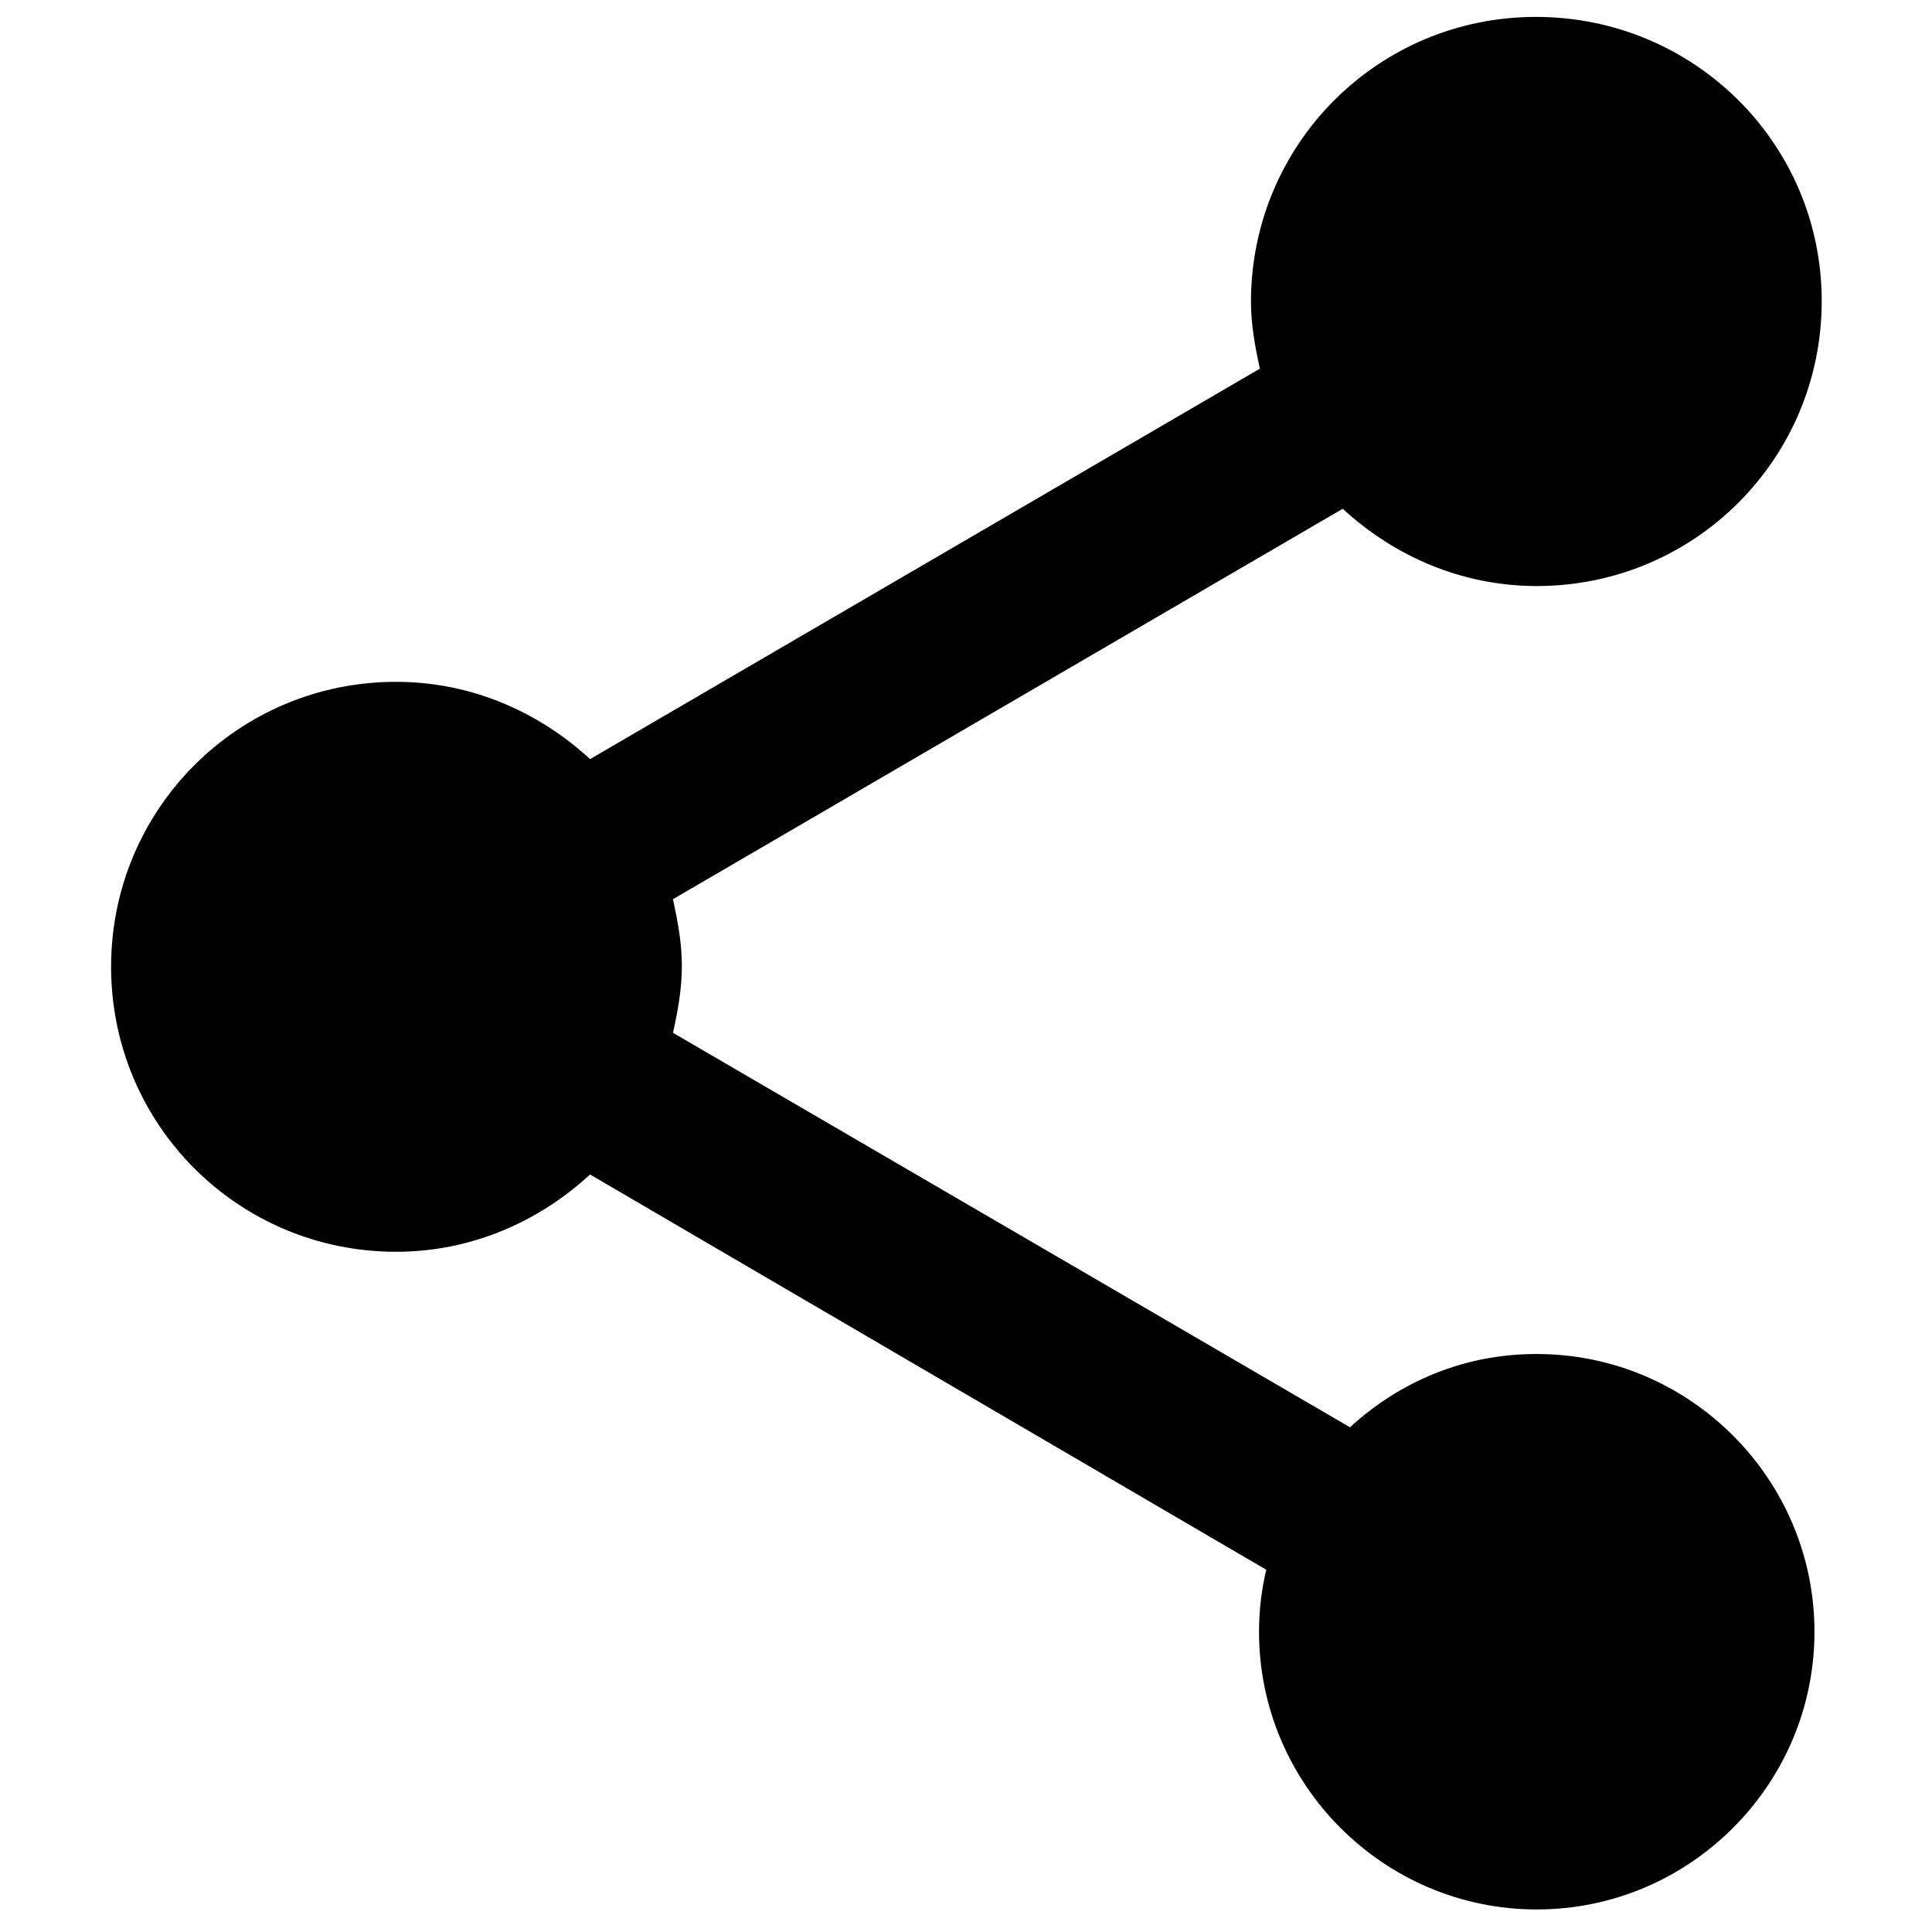
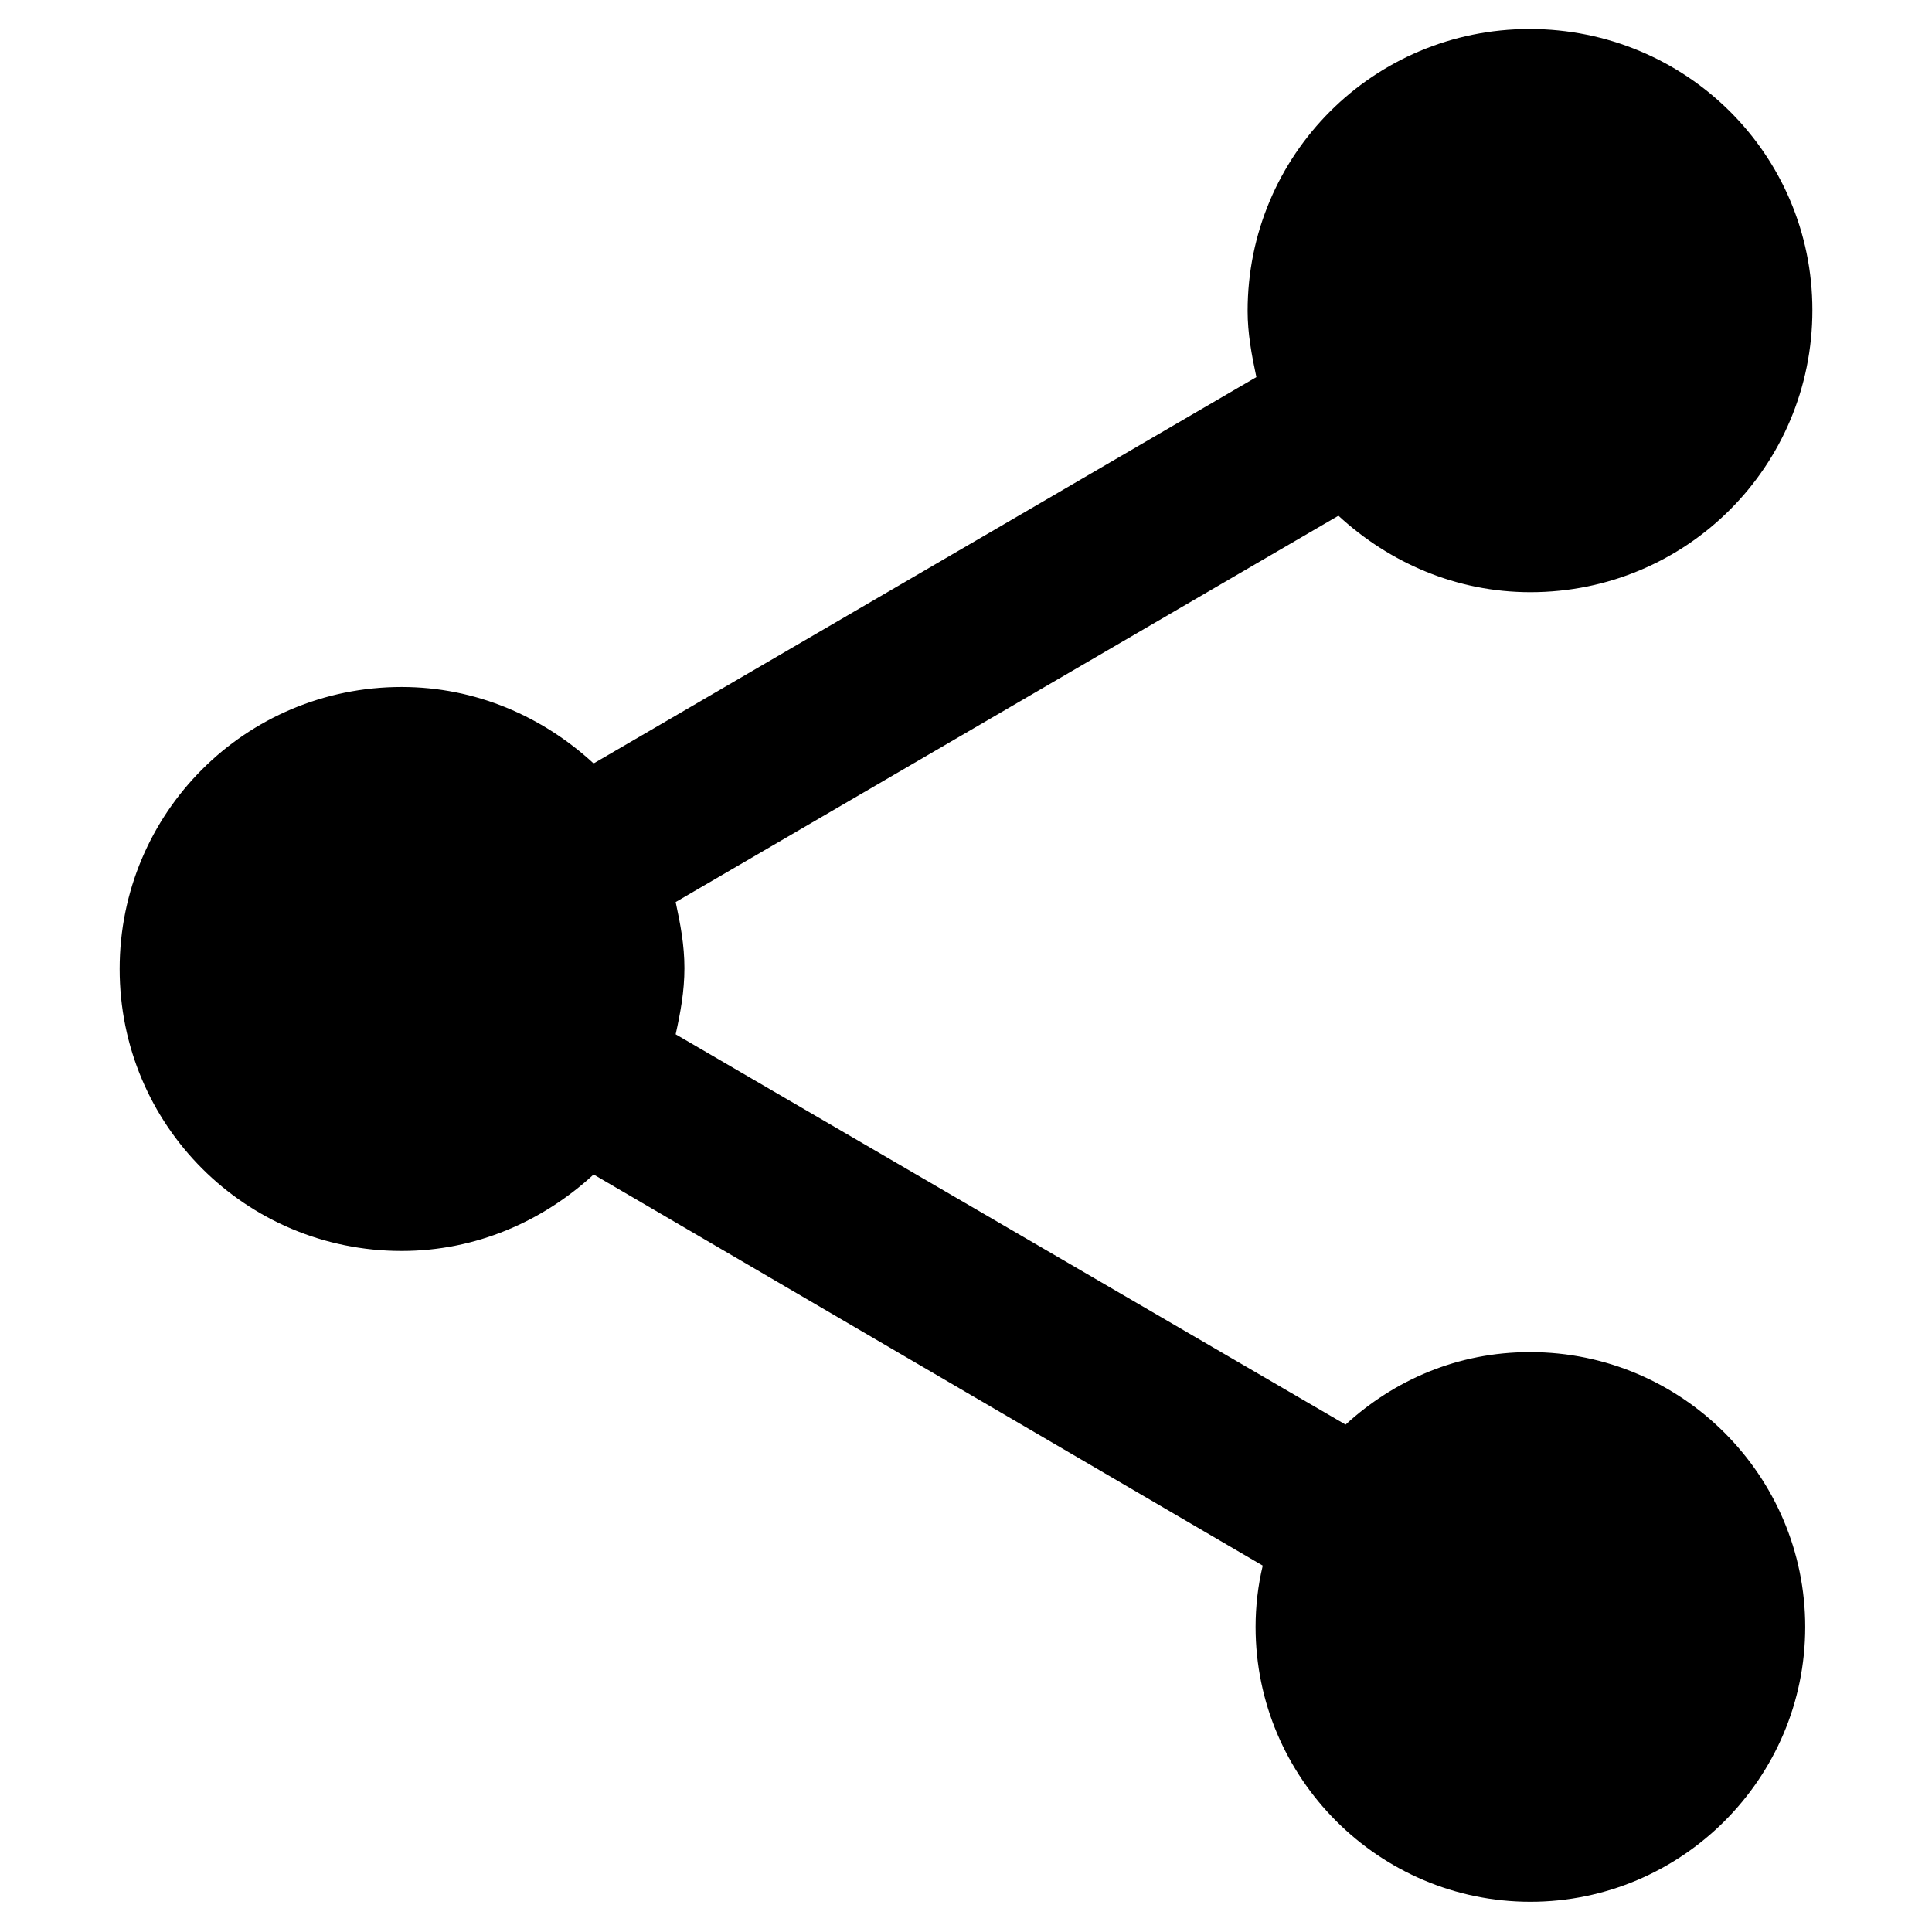
- <svg xmlns="http://www.w3.org/2000/svg" id="Layer_2" data-name="Layer 2" viewBox="0 0 24 24">
-   <defs>
-     <style>
-       .cls-1 {
-         fill: none;
-       }
-     </style>
-   </defs>
-   <g id="Layer_1-2" data-name="Layer 1">
-     <path class="cls-1" d="m0,0h24v24H0V0Z" />
-     <path d="m19.08,16.82c-.9,0-1.7.35-2.31.91l-8.41-4.9c.06-.27.11-.54.11-.83s-.05-.55-.11-.83l8.32-4.85c.64.59,1.48.96,2.41.96,1.96,0,3.54-1.58,3.54-3.54S21.04.21,19.08.21s-3.54,1.58-3.54,3.54c0,.28.05.55.11.83l-8.32,4.85c-.64-.59-1.48-.96-2.41-.96-1.96,0-3.54,1.58-3.54,3.54s1.58,3.54,3.54,3.54c.93,0,1.77-.37,2.41-.96l8.4,4.91c-.06.25-.09.51-.09.77,0,1.9,1.55,3.45,3.45,3.45s3.45-1.55,3.45-3.45-1.55-3.45-3.45-3.45Z" />
+ <svg xmlns="http://www.w3.org/2000/svg" width="100%" height="100%" viewBox="0 0 4171 4171" version="1.1" xml:space="preserve" style="fill-rule:evenodd;clip-rule:evenodd;stroke-linejoin:round;stroke-miterlimit:2;">
+   <rect id="share" x="2.203" y="0.845" width="4166.67" height="4166.67" style="fill:none;" />
+   <clipPath id="_clip1">
+     <rect x="2.203" y="0.845" width="4166.67" height="4166.67" />
+   </clipPath>
+   <g clip-path="url(#_clip1)">
+     <rect x="2.203" y="0.845" width="4166.67" height="4166.67" style="fill:none;" />
+     <clipPath id="_clip2">
+       <rect id="share.svg" x="63.977" y="62.619" width="4043.12" height="4043.12" />
+     </clipPath>
+     <g clip-path="url(#_clip2)">
+       <g id="Layer_1-2">
+         <path d="M3302.26,2919.11c-154.777,0 -292.357,60.191 -397.261,156.497l-1446.31,-842.675c10.318,-46.433 18.917,-92.866 18.917,-142.739c0,-49.872 -8.599,-94.586 -18.917,-142.738l1430.83,-834.076c110.064,101.464 254.522,165.095 414.459,165.095c337.07,0 608.789,-271.72 608.789,-608.79c0,-337.069 -273.439,-607.069 -610.509,-607.069c-337.07,-0 -608.79,271.719 -608.79,608.789c0,48.153 8.599,94.586 18.918,142.739l-1430.83,834.076c-110.064,-101.465 -254.522,-165.095 -414.458,-165.095c-337.07,-0 -608.79,271.719 -608.79,608.789c0,337.07 271.72,608.79 608.79,608.79c159.936,-0 304.394,-63.631 414.458,-165.096l1444.59,844.395c-10.318,42.993 -15.477,87.707 -15.477,132.42c-0,326.751 266.56,593.312 593.312,593.312c326.751,-0 593.311,-266.561 593.311,-593.312c0,-326.751 -266.56,-593.312 -593.311,-593.312l-1.72,0Z" style="fill-rule:nonzero;" />
+       </g>
+     </g>
  </g>
</svg>
